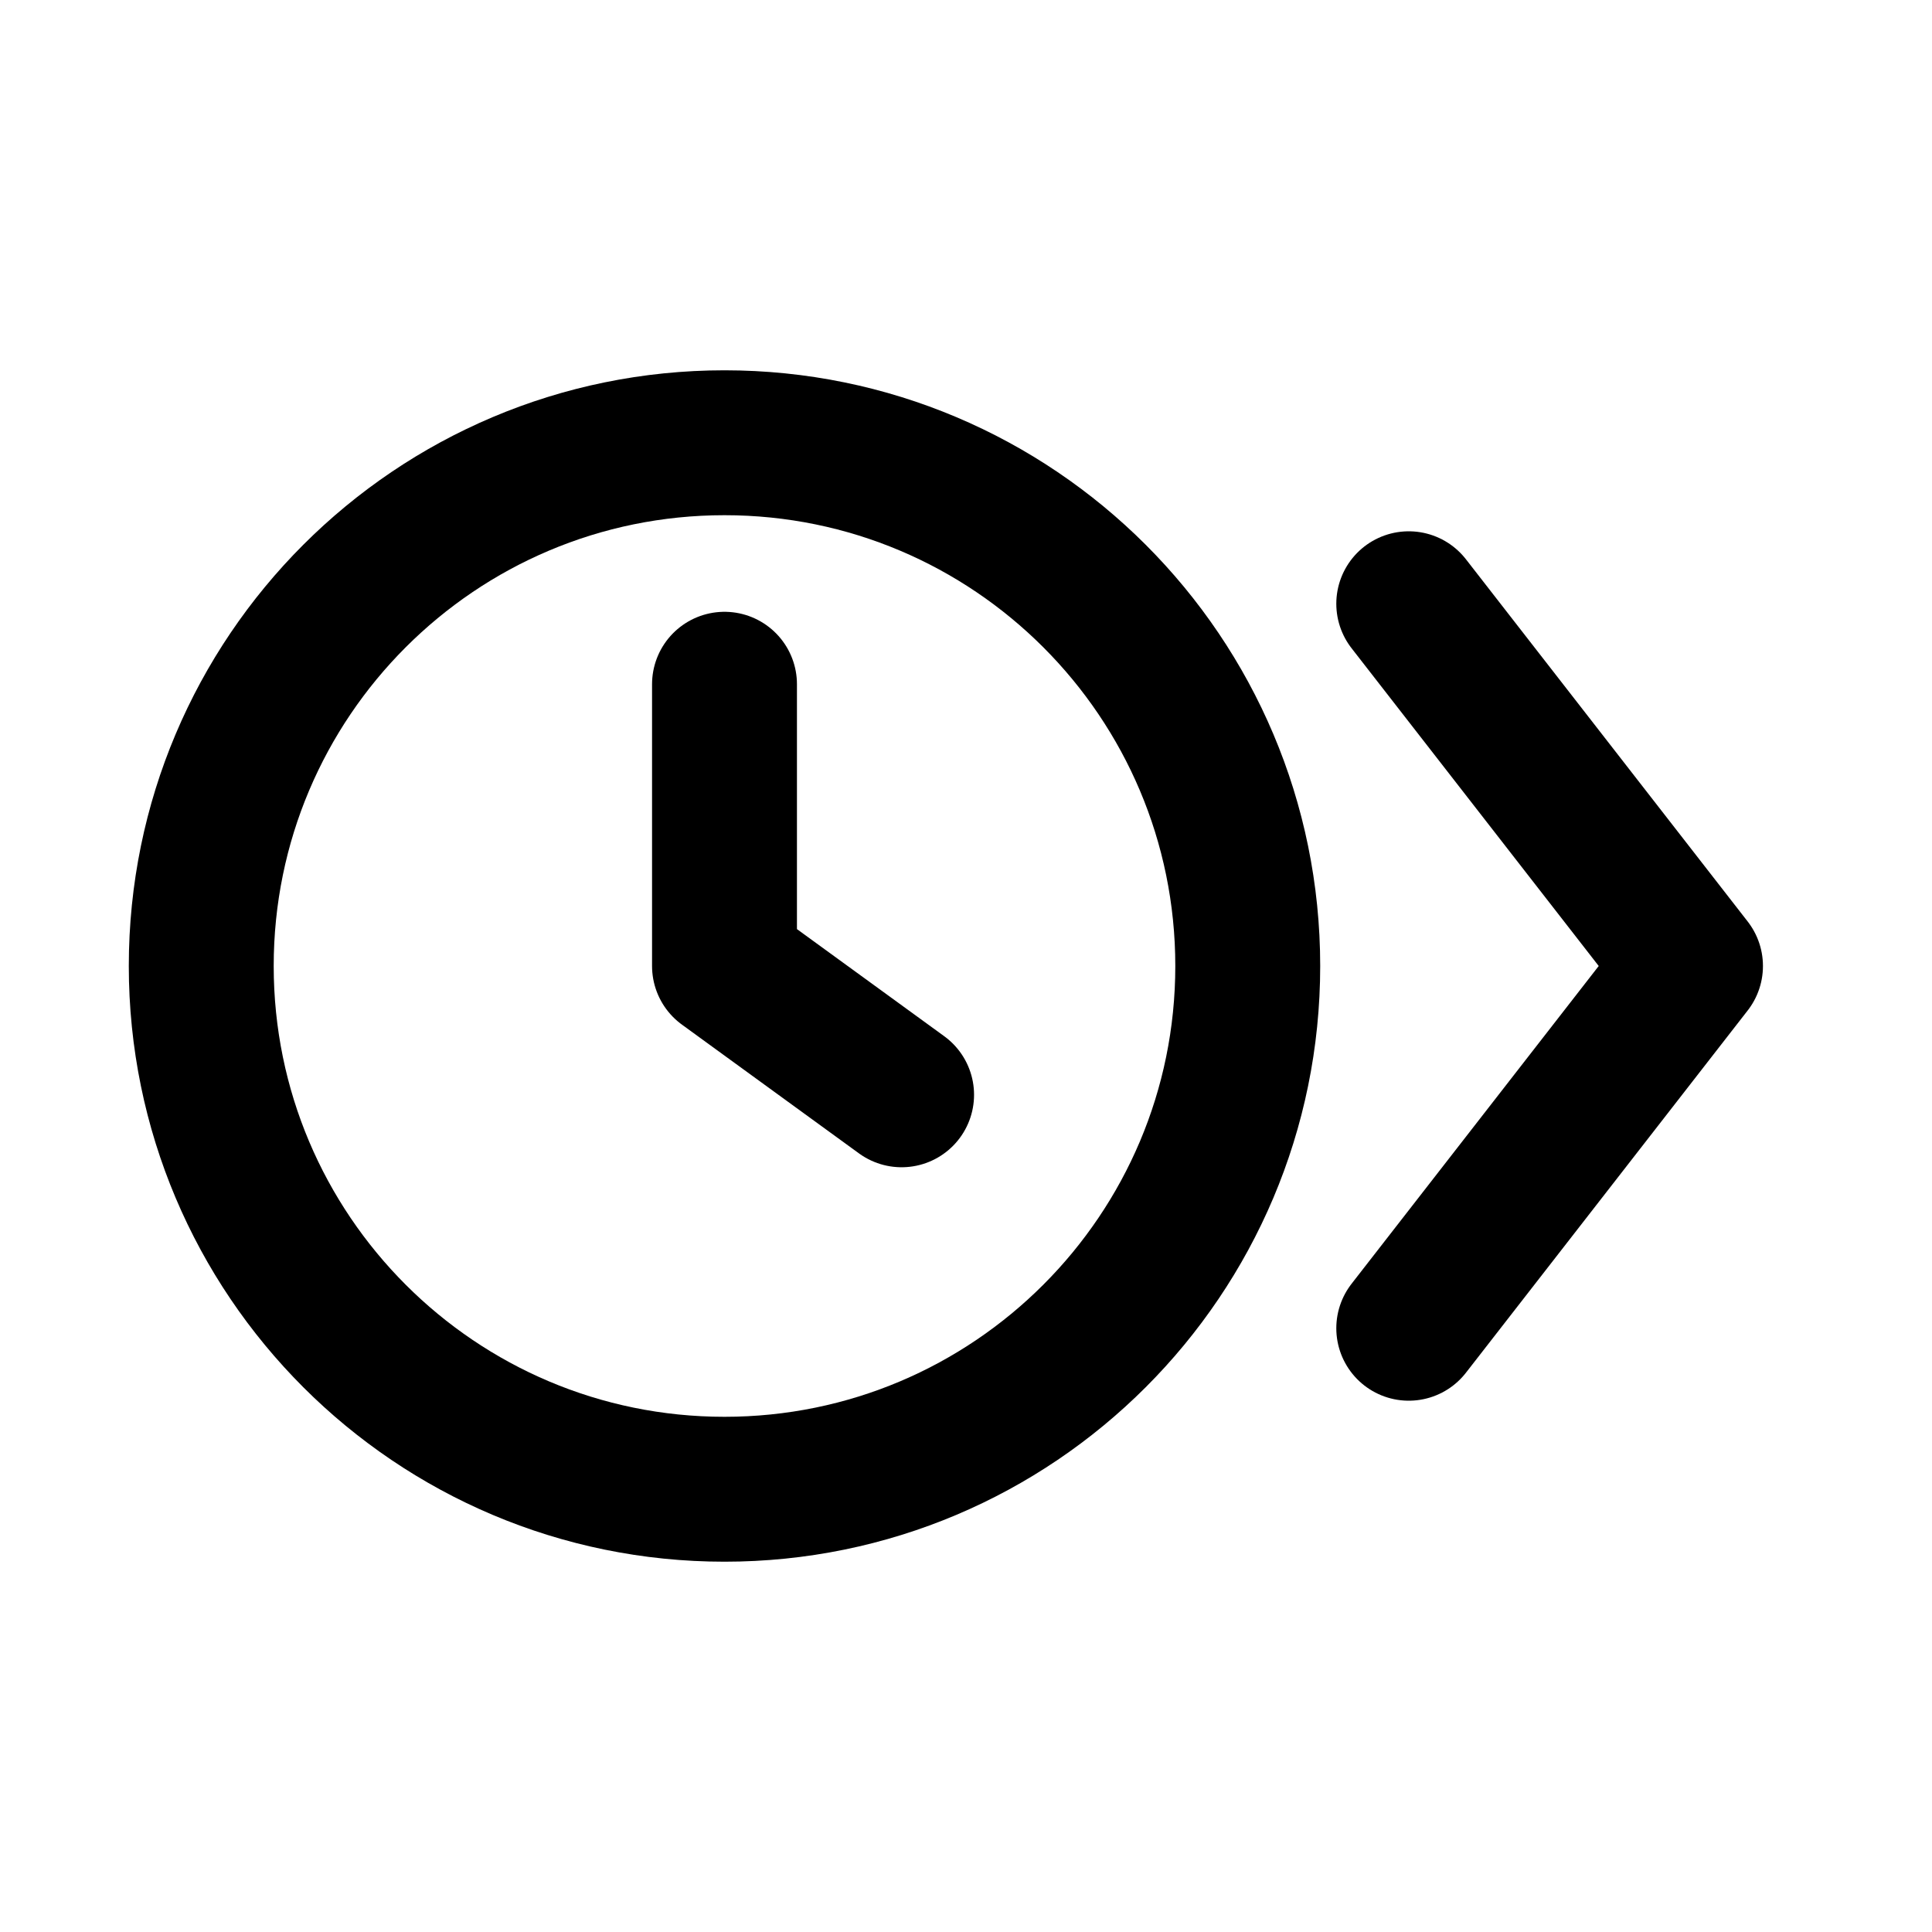
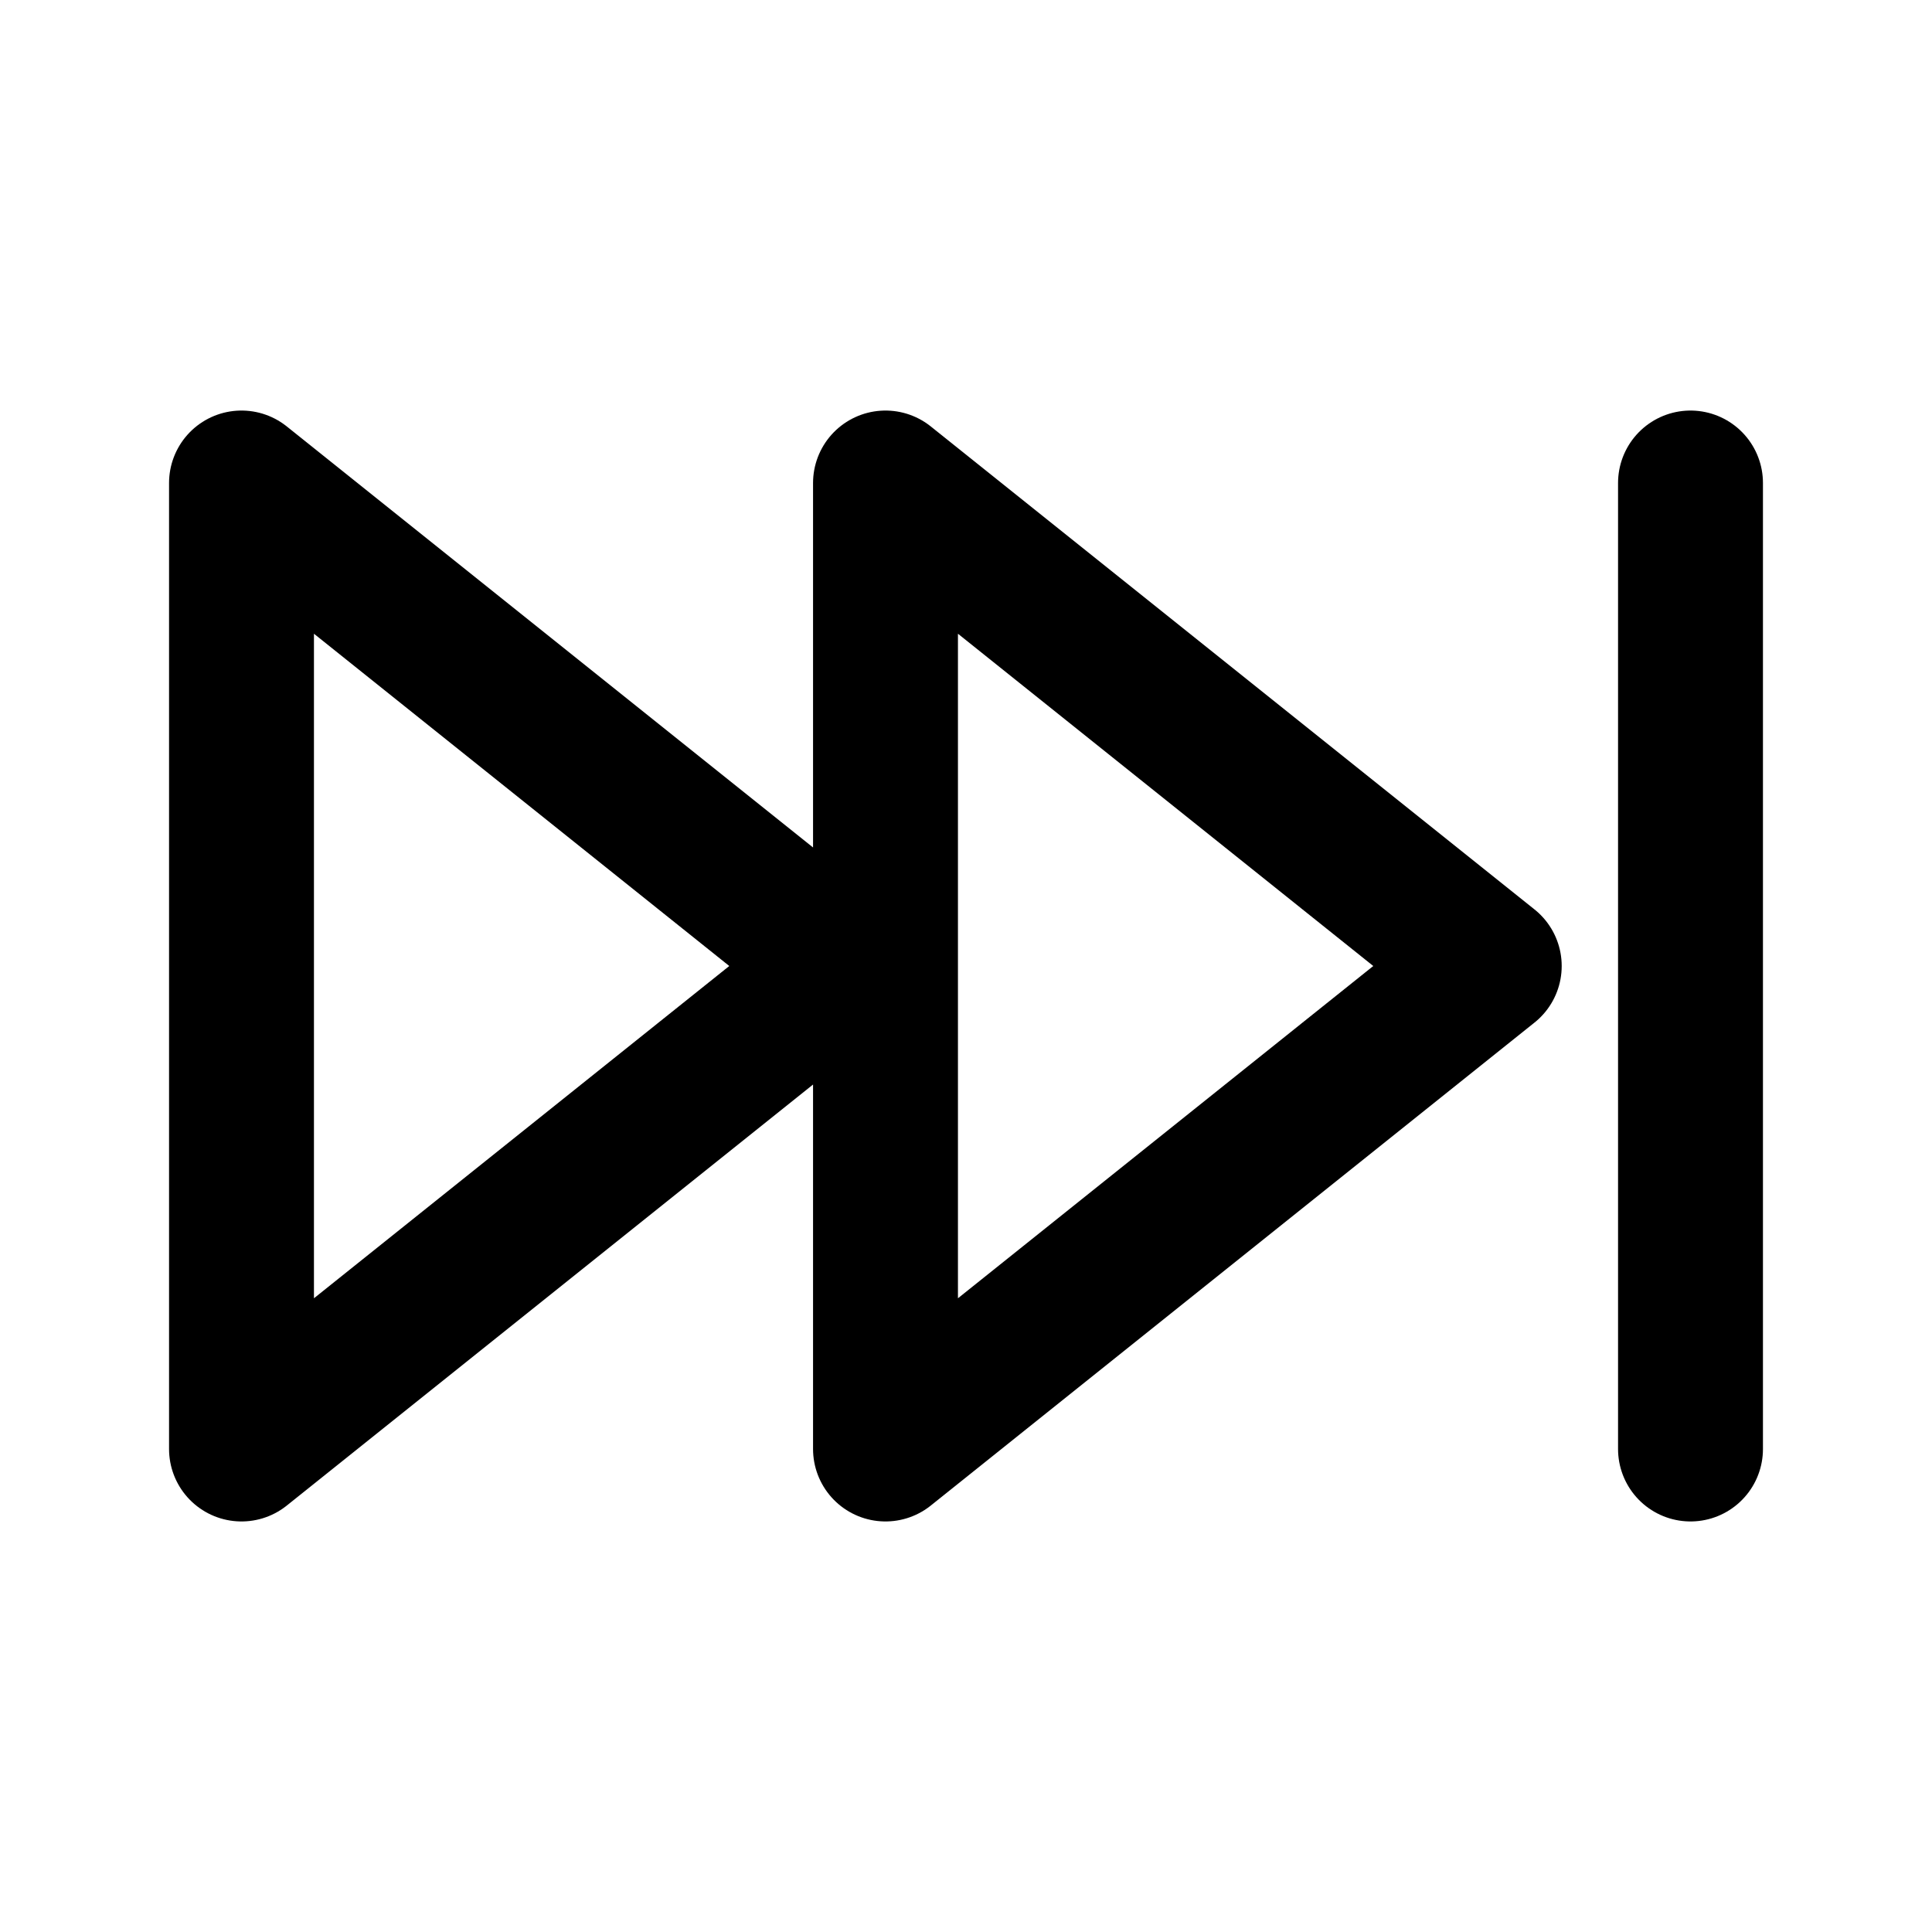
<svg xmlns="http://www.w3.org/2000/svg" viewBox="0 0 24 24" fill="none" stroke="#000" stroke-width="1.8" stroke-linecap="round" stroke-linejoin="round">
-   <circle cx="9" cy="12" r="6.5" />
-   <path d="M9 8.5V12l2.2 1.6M17.5 7.5 21 12l-3.5 4.5" />
+   <path d="M3 6v12l7.5-6ZM11 6v12l7.5-6ZM21 6v12" />
</svg>
